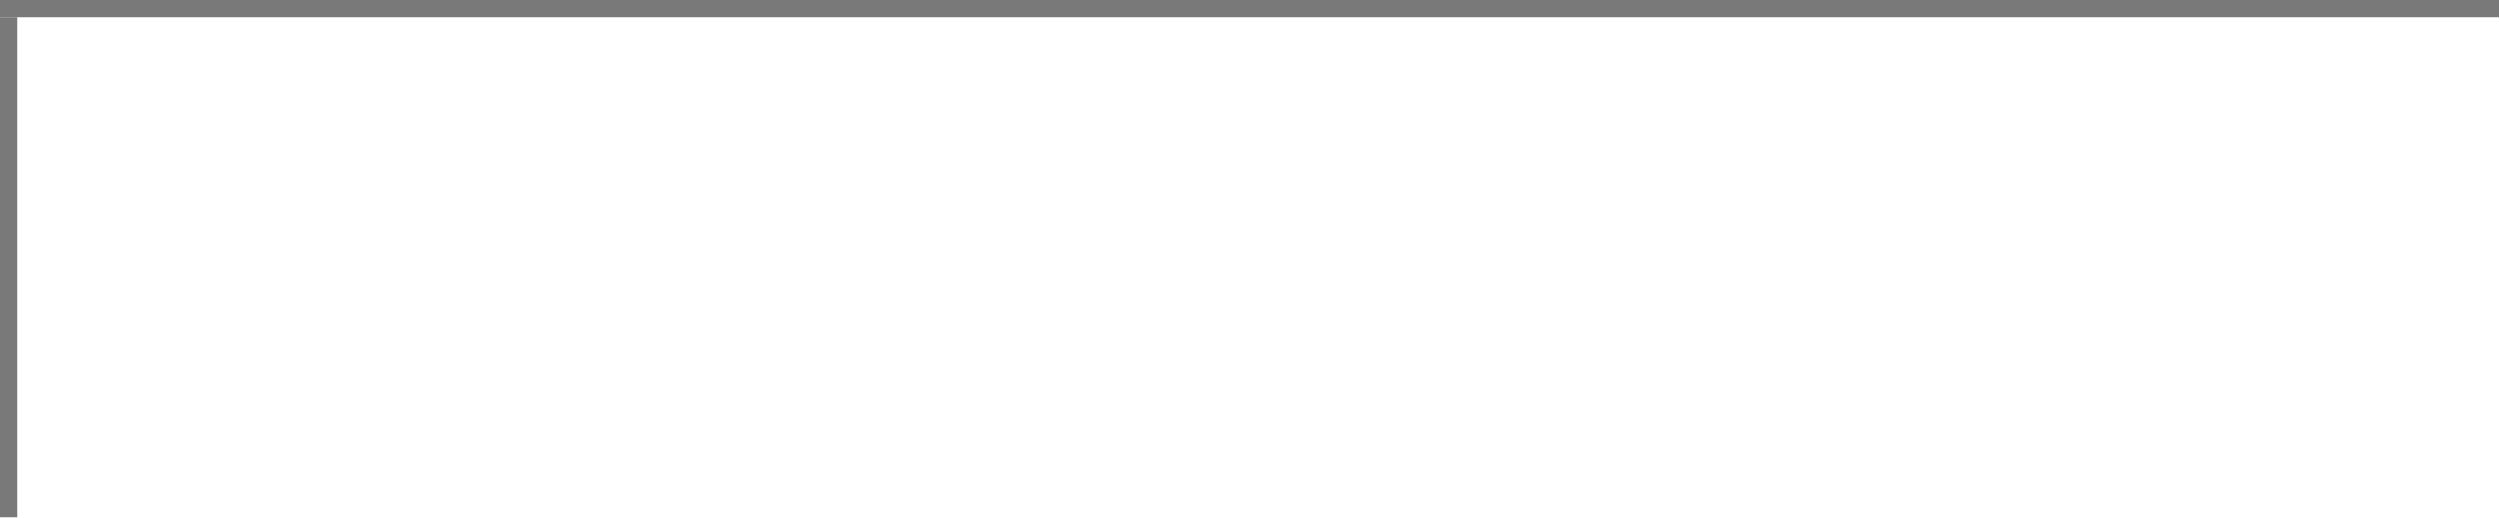
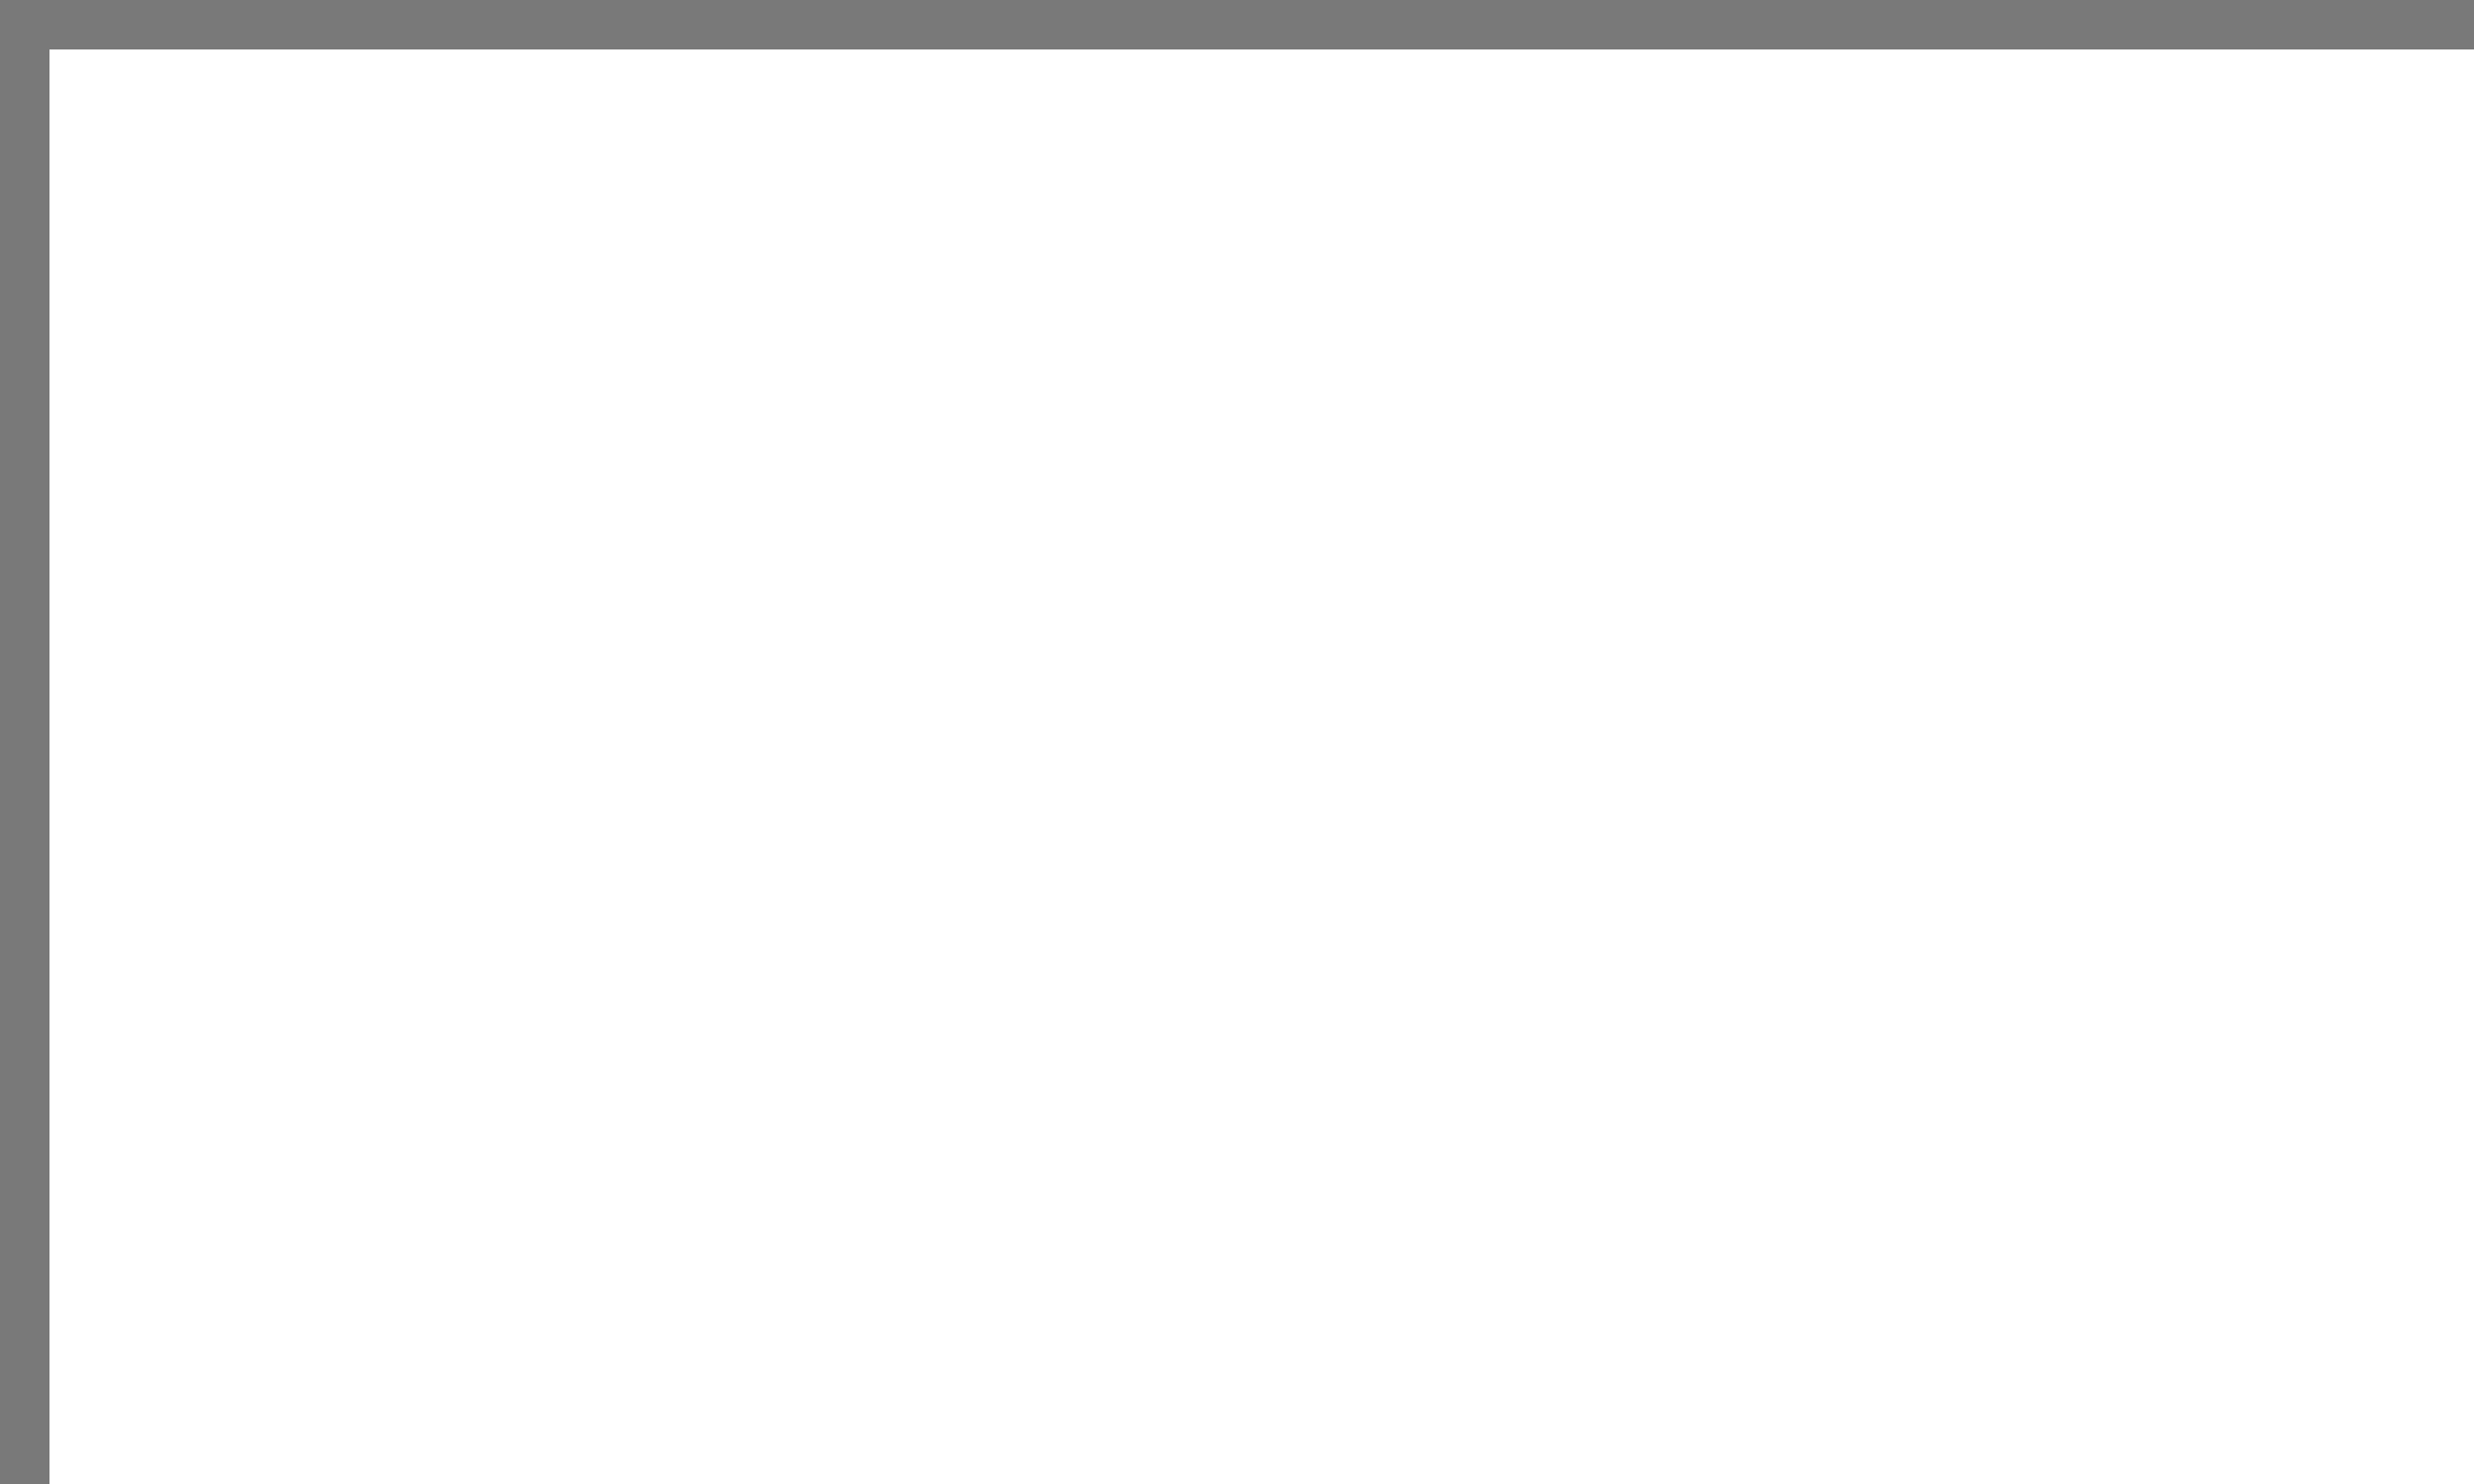
- <svg xmlns="http://www.w3.org/2000/svg" version="1.1" width="145px" height="30px" viewBox="50 1440 145 30">
-   <path d="M 1 1  L 145 1  L 145 30  L 1 30  L 1 1  Z " fill-rule="nonzero" fill="rgba(255, 255, 255, 1)" stroke="none" transform="matrix(1 0 0 1 50 1440 )" class="fill" />
-   <path d="M 0.5 1  L 0.5 30  " stroke-width="1" stroke-dasharray="0" stroke="rgba(121, 121, 121, 1)" fill="none" transform="matrix(1 0 0 1 50 1440 )" class="stroke" />
-   <path d="M 0 0.5  L 145 0.5  " stroke-width="1" stroke-dasharray="0" stroke="rgba(121, 121, 121, 1)" fill="none" transform="matrix(1 0 0 1 50 1440 )" class="stroke" />
+ <svg xmlns="http://www.w3.org/2000/svg" version="1.1" width="50px" height="30px" viewBox="0 1236 50 30">
+   <path d="M 1 1  L 50 1  L 50 30  L 1 30  L 1 1  Z " fill-rule="nonzero" fill="rgba(255, 255, 255, 1)" stroke="none" transform="matrix(1 0 0 1 0 1236 )" class="fill" />
+   <path d="M 0.5 1  L 0.5 30  " stroke-width="1" stroke-dasharray="0" stroke="rgba(121, 121, 121, 1)" fill="none" transform="matrix(1 0 0 1 0 1236 )" class="stroke" />
+   <path d="M 0 0.5  L 50 0.5  " stroke-width="1" stroke-dasharray="0" stroke="rgba(121, 121, 121, 1)" fill="none" transform="matrix(1 0 0 1 0 1236 )" class="stroke" />
</svg>
